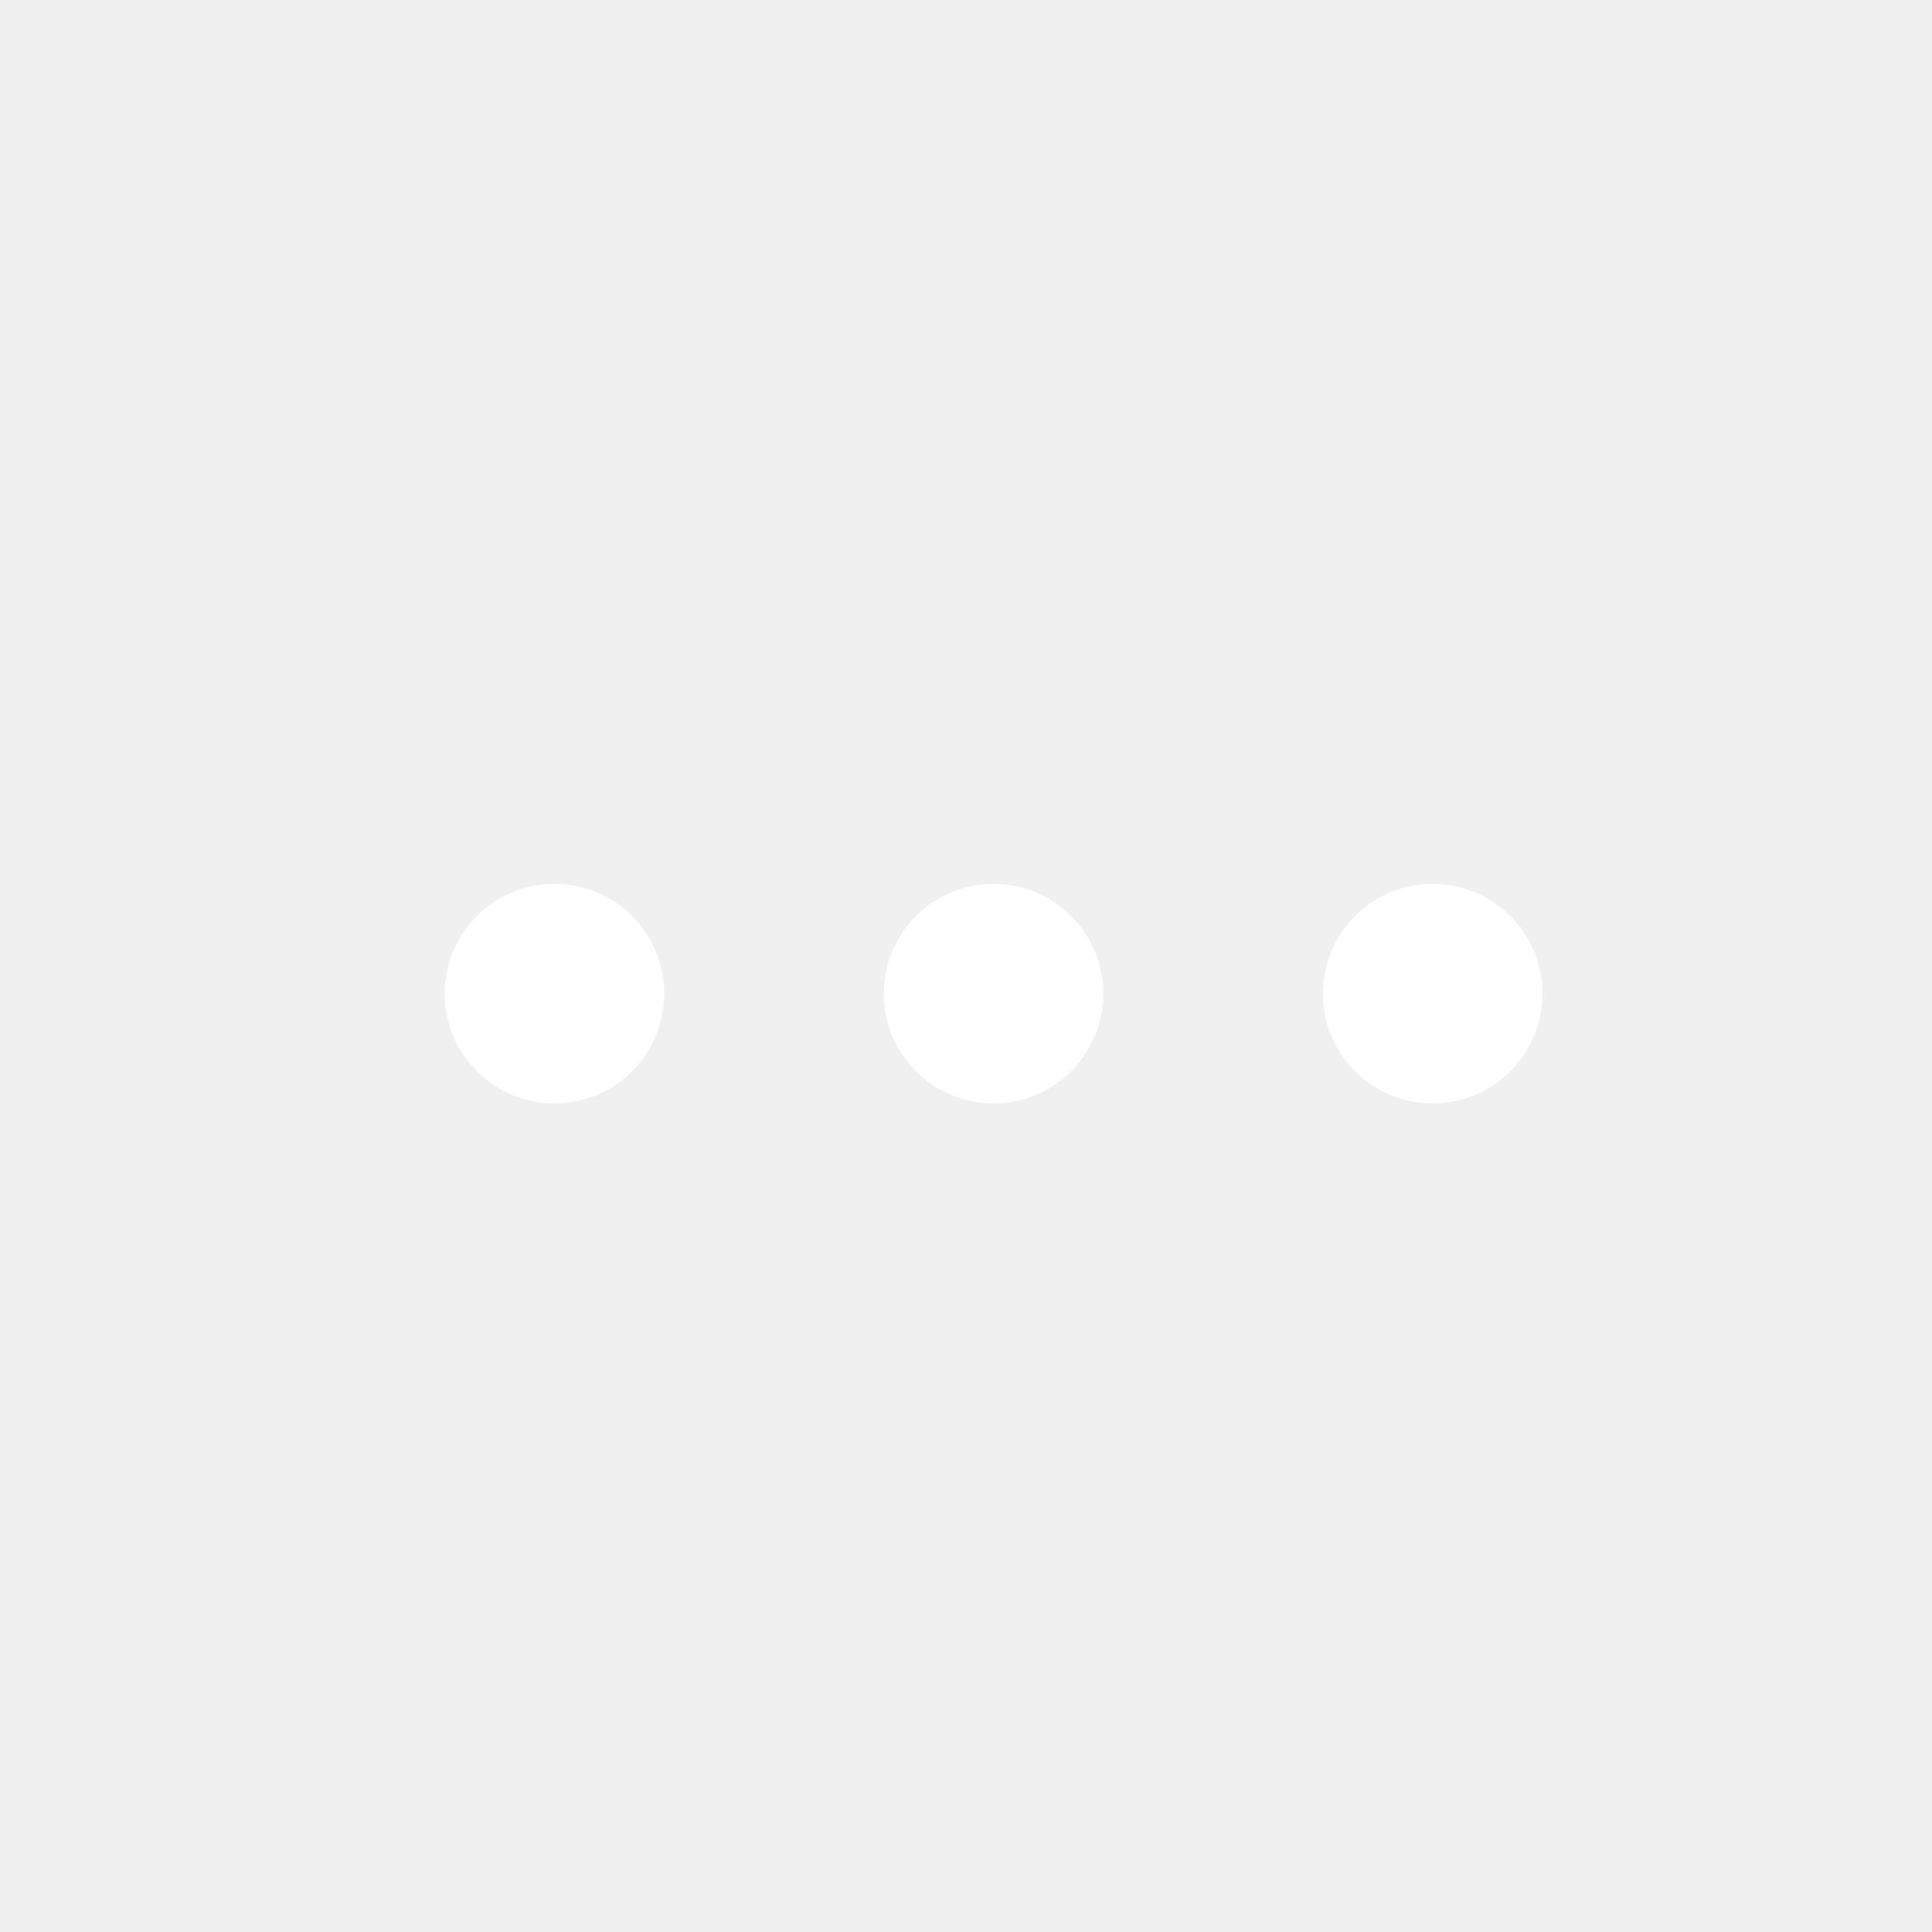
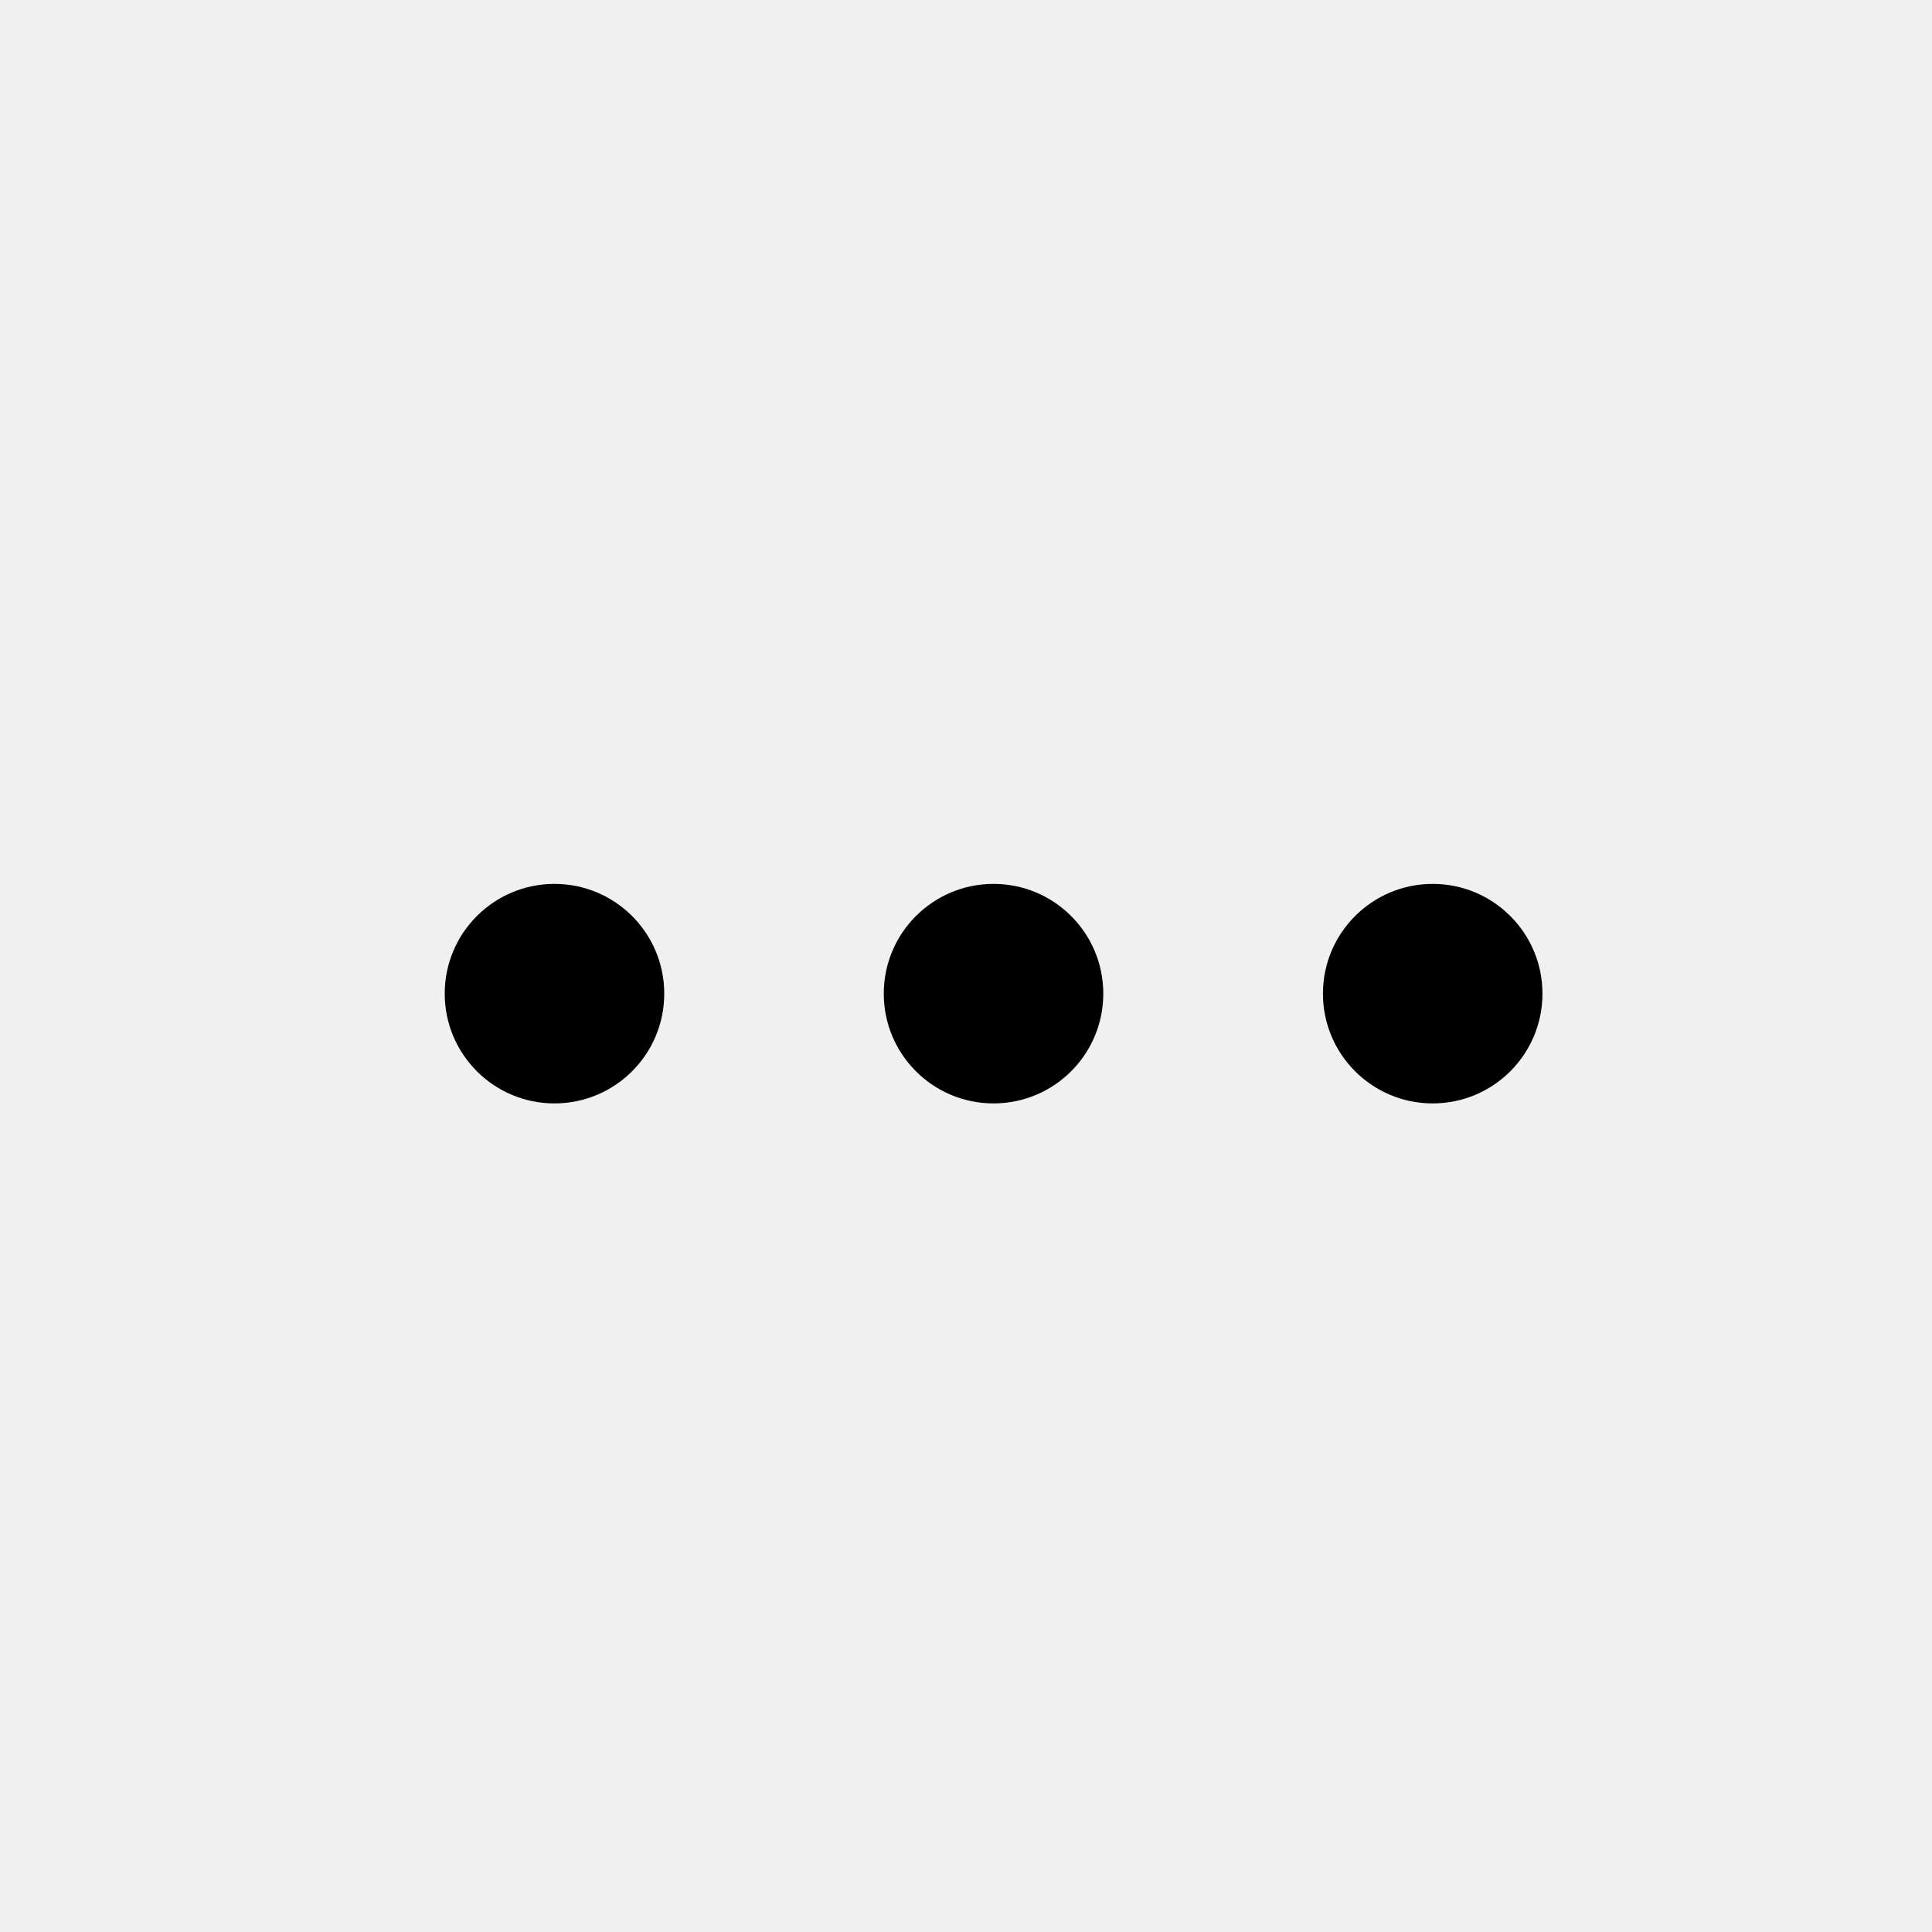
- <svg xmlns="http://www.w3.org/2000/svg" width="16" height="16" viewBox="0 0 16 16" fill="none">
-   <path d="M8.228 9.138C8.73 9.138 9.137 8.731 9.137 8.229C9.137 7.727 8.73 7.32 8.228 7.32C7.726 7.32 7.319 7.727 7.319 8.229C7.319 8.731 7.726 9.138 8.228 9.138Z" fill="white" />
-   <path d="M11.865 9.138C12.367 9.138 12.774 8.731 12.774 8.229C12.774 7.727 12.367 7.32 11.865 7.32C11.363 7.32 10.956 7.727 10.956 8.229C10.956 8.731 11.363 9.138 11.865 9.138Z" fill="white" />
-   <path d="M4.592 9.138C5.094 9.138 5.501 8.731 5.501 8.229C5.501 7.727 5.094 7.32 4.592 7.32C4.09 7.32 3.683 7.727 3.683 8.229C3.683 8.731 4.09 9.138 4.592 9.138Z" fill="white" />
+ <svg xmlns="http://www.w3.org/2000/svg" width="16" height="16" viewBox="0 0 16 16">
+   <path d="M8.228 9.138C8.73 9.138 9.137 8.731 9.137 8.229C9.137 7.727 8.73 7.32 8.228 7.32C7.726 7.32 7.319 7.727 7.319 8.229C7.319 8.731 7.726 9.138 8.228 9.138Z" />
+   <path d="M11.865 9.138C12.367 9.138 12.774 8.731 12.774 8.229C12.774 7.727 12.367 7.32 11.865 7.32C11.363 7.32 10.956 7.727 10.956 8.229C10.956 8.731 11.363 9.138 11.865 9.138Z" />
+   <path d="M4.592 9.138C5.094 9.138 5.501 8.731 5.501 8.229C5.501 7.727 5.094 7.32 4.592 7.32C4.09 7.32 3.683 7.727 3.683 8.229C3.683 8.731 4.09 9.138 4.592 9.138Z" />
</svg>
